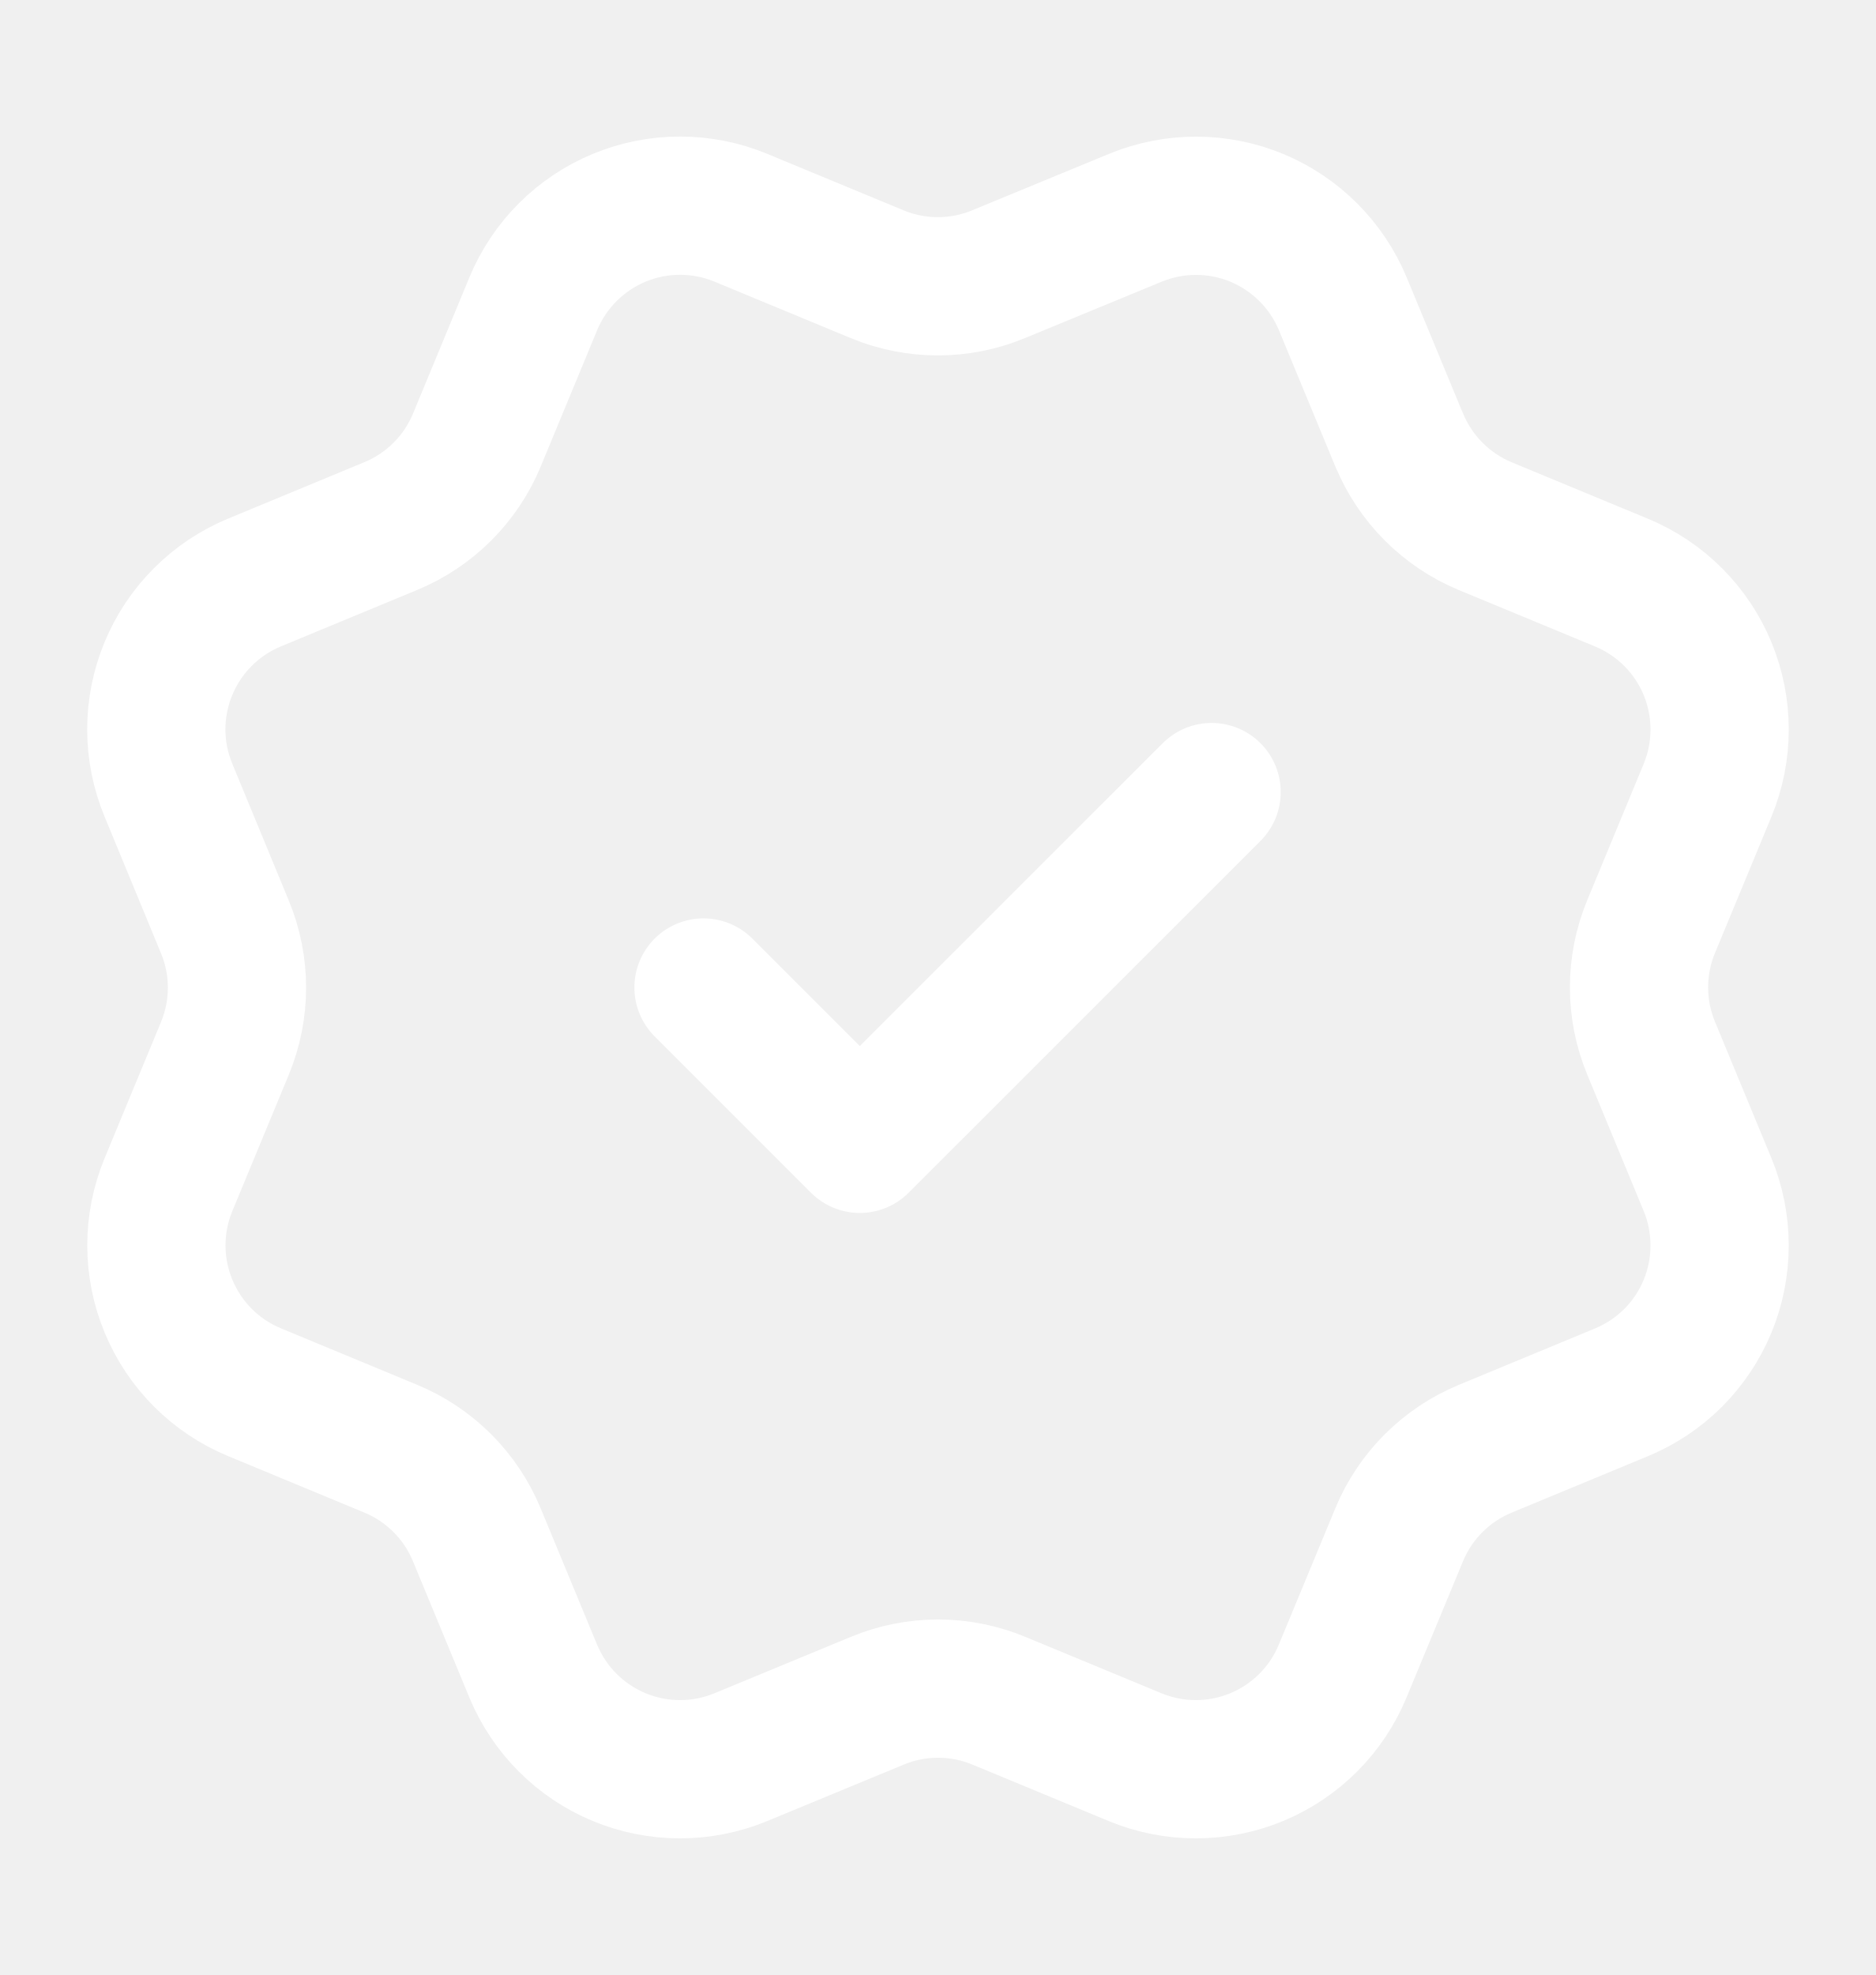
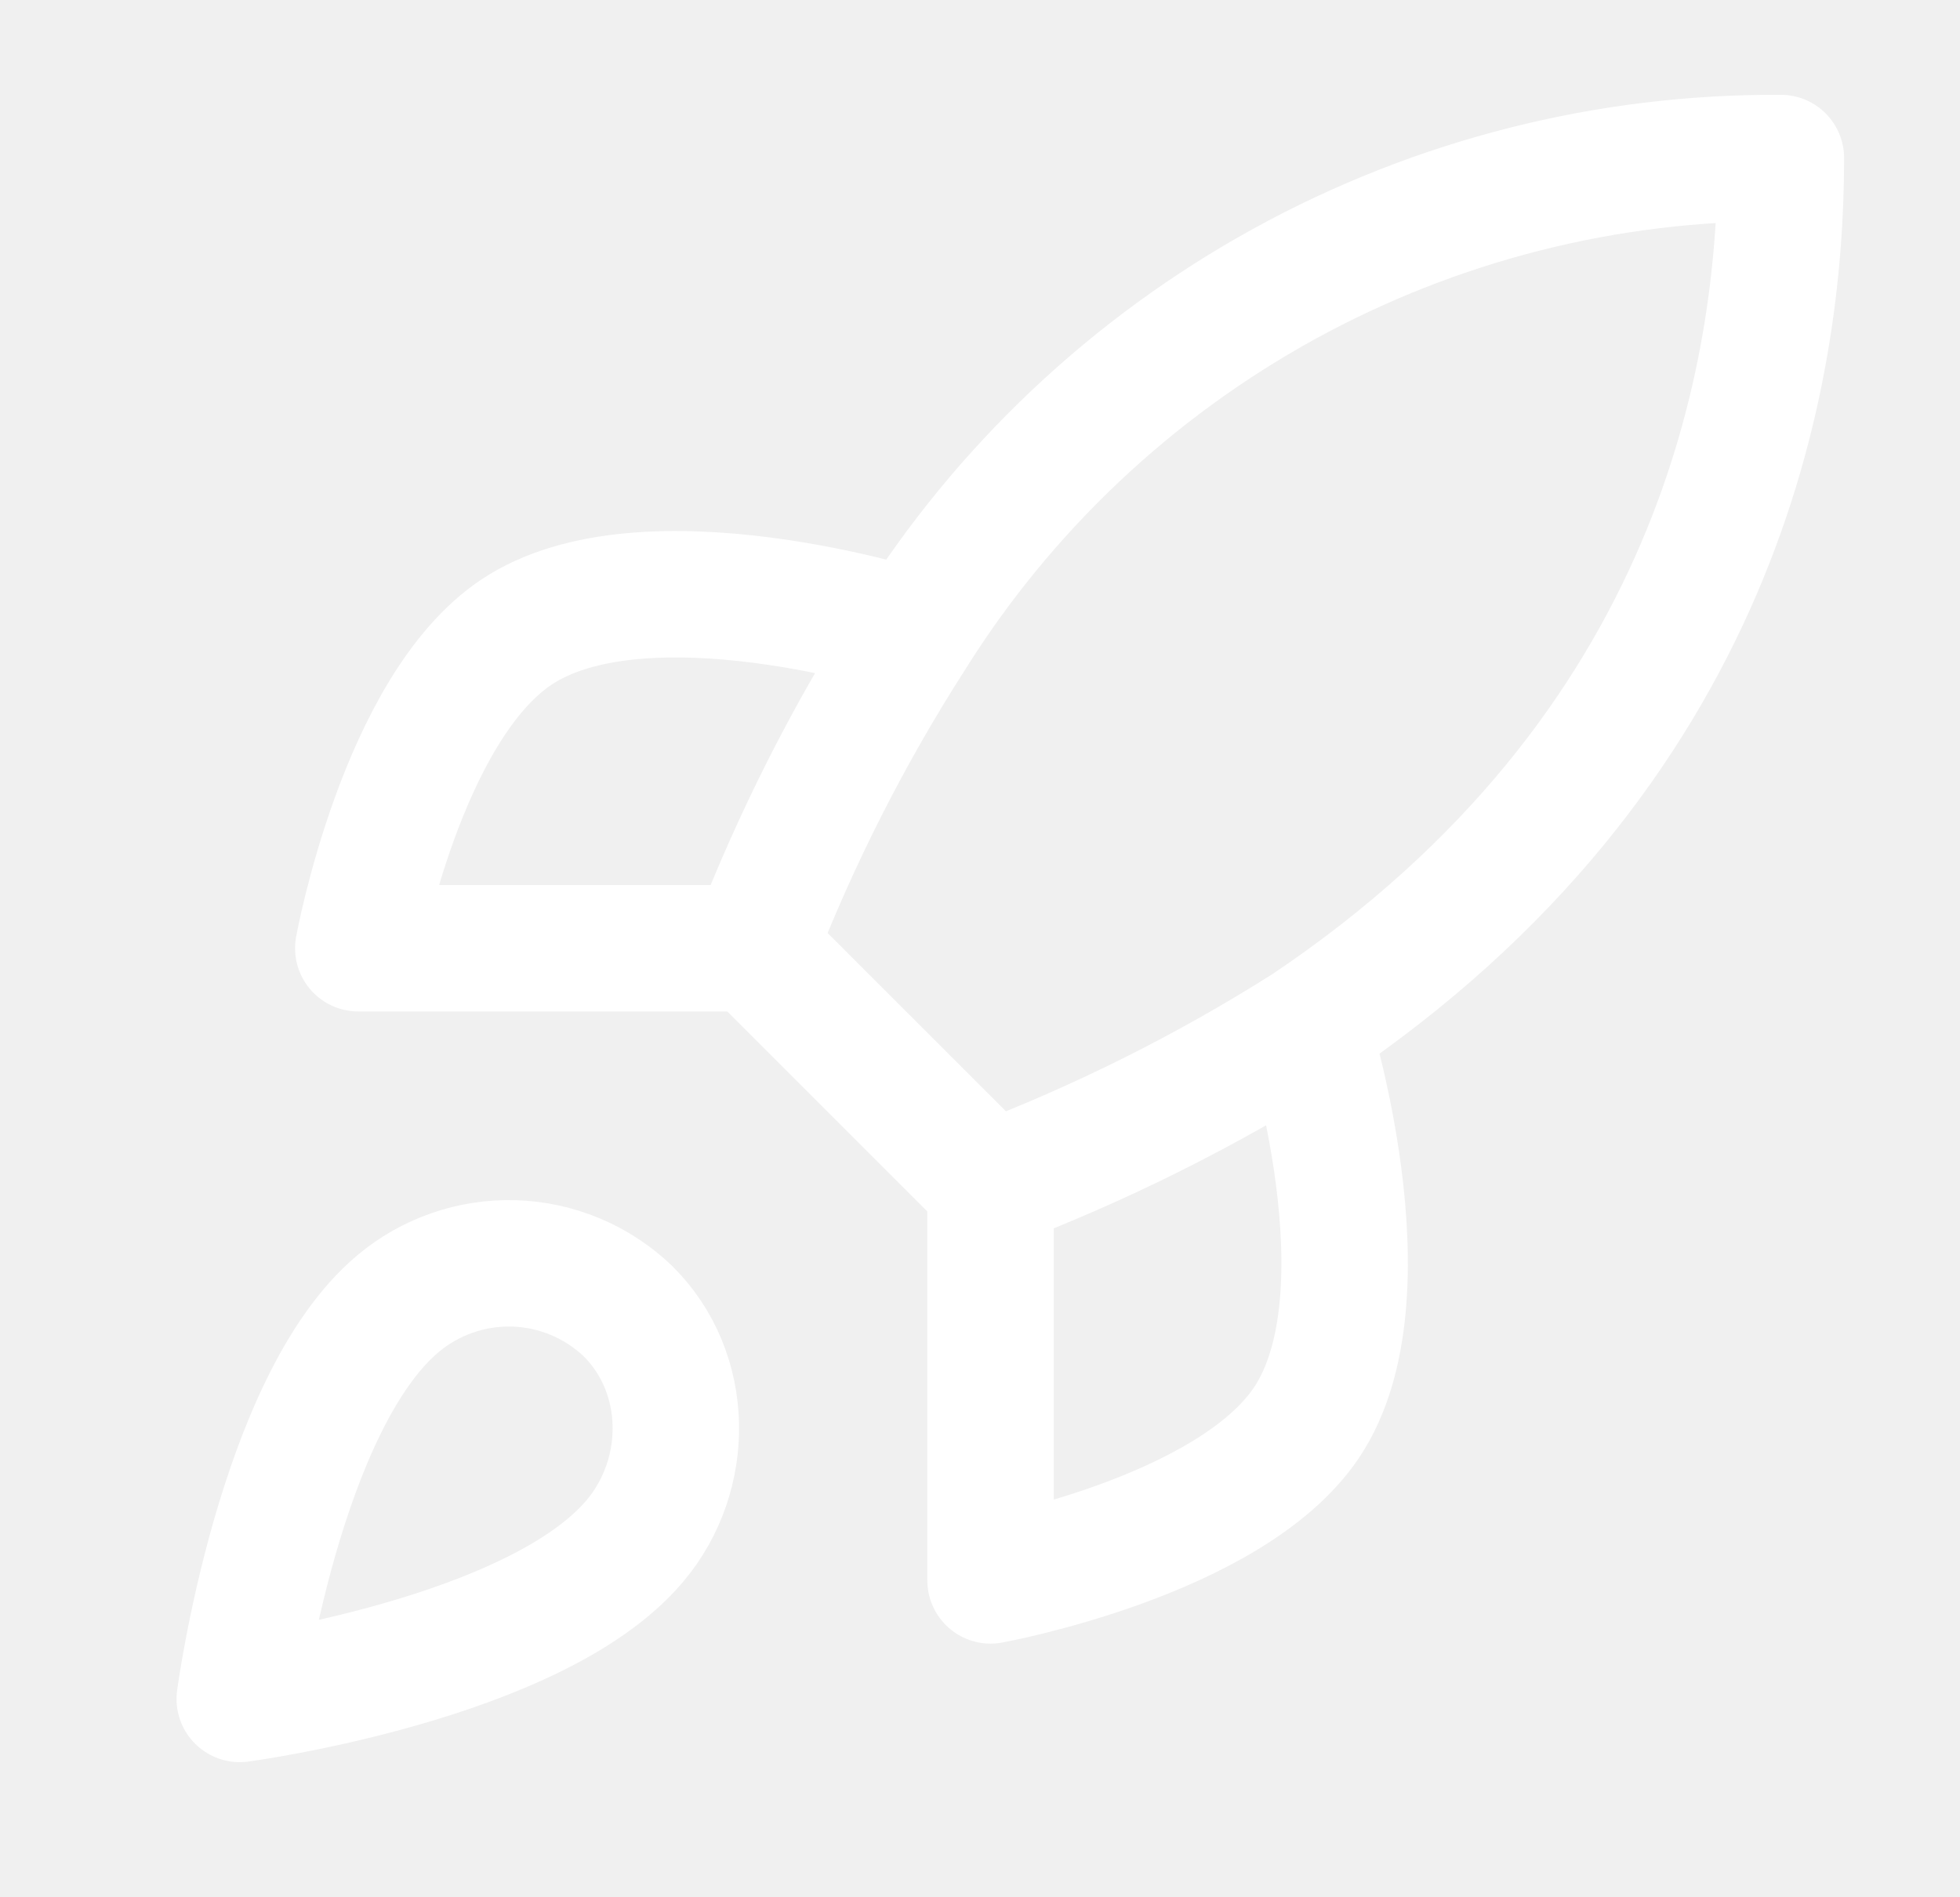
- <svg xmlns="http://www.w3.org/2000/svg" width="19" height="20" viewBox="0 0 19 20" fill="none">
-   <path d="M7.125 10L8.708 11.583L12.271 8.021M14.172 4.457C14.335 4.851 14.648 5.164 15.042 5.328L16.423 5.9C16.818 6.064 17.131 6.377 17.294 6.771C17.457 7.166 17.457 7.609 17.294 8.003L16.722 9.384C16.559 9.778 16.559 10.222 16.723 10.616L17.294 11.996C17.375 12.191 17.416 12.401 17.416 12.612C17.416 12.823 17.375 13.033 17.294 13.228C17.213 13.424 17.094 13.601 16.945 13.751C16.795 13.9 16.618 14.018 16.423 14.099L15.042 14.671C14.648 14.834 14.334 15.147 14.171 15.541L13.598 16.923C13.435 17.317 13.122 17.63 12.727 17.794C12.333 17.957 11.89 17.957 11.496 17.794L10.115 17.222C9.721 17.059 9.278 17.059 8.884 17.223L7.503 17.794C7.108 17.957 6.666 17.957 6.272 17.794C5.878 17.631 5.565 17.318 5.401 16.924L4.829 15.542C4.666 15.148 4.353 14.834 3.959 14.671L2.577 14.098C2.183 13.935 1.87 13.622 1.707 13.228C1.543 12.834 1.543 12.391 1.706 11.997L2.278 10.616C2.441 10.222 2.441 9.779 2.277 9.385L1.706 8.002C1.625 7.807 1.583 7.598 1.583 7.386C1.583 7.175 1.625 6.965 1.706 6.77C1.787 6.575 1.905 6.397 2.055 6.248C2.204 6.098 2.382 5.98 2.577 5.899L3.958 5.327C4.352 5.164 4.665 4.852 4.829 4.458L5.401 3.076C5.564 2.682 5.877 2.369 6.272 2.205C6.666 2.042 7.109 2.042 7.503 2.205L8.884 2.777C9.278 2.94 9.721 2.94 10.115 2.776L11.497 2.206C11.892 2.043 12.335 2.043 12.729 2.206C13.123 2.37 13.436 2.683 13.6 3.077L14.172 4.459L14.172 4.457Z" stroke="white" stroke-width="1.4" stroke-linecap="round" stroke-linejoin="round" />
+ <svg xmlns="http://www.w3.org/2000/svg" width="31" height="30" viewBox="0 0 31 30" fill="none">
+   <path d="M15.667 18.75L11.917 15M15.667 18.75C17.413 18.086 19.088 17.249 20.667 16.25M15.667 18.75V25C15.667 25 19.454 24.313 20.667 22.5C22.017 20.475 20.667 16.25 20.667 16.25M11.917 15C12.582 13.275 13.419 11.62 14.417 10.063C15.873 7.734 17.901 5.817 20.308 4.493C22.715 3.169 25.42 2.483 28.167 2.5C28.167 5.9 27.192 11.875 20.667 16.25M11.917 15H5.667C5.667 15 6.354 11.213 8.167 10C10.192 8.65 14.417 10 14.417 10M6.292 20.625C4.417 22.2 3.792 26.875 3.792 26.875C3.792 26.875 8.467 26.25 10.042 24.375C10.929 23.325 10.917 21.713 9.929 20.738C9.443 20.274 8.803 20.006 8.132 19.985C7.461 19.965 6.805 20.192 6.292 20.625Z" stroke="white" stroke-width="2" stroke-linecap="round" stroke-linejoin="round" />
</svg>
